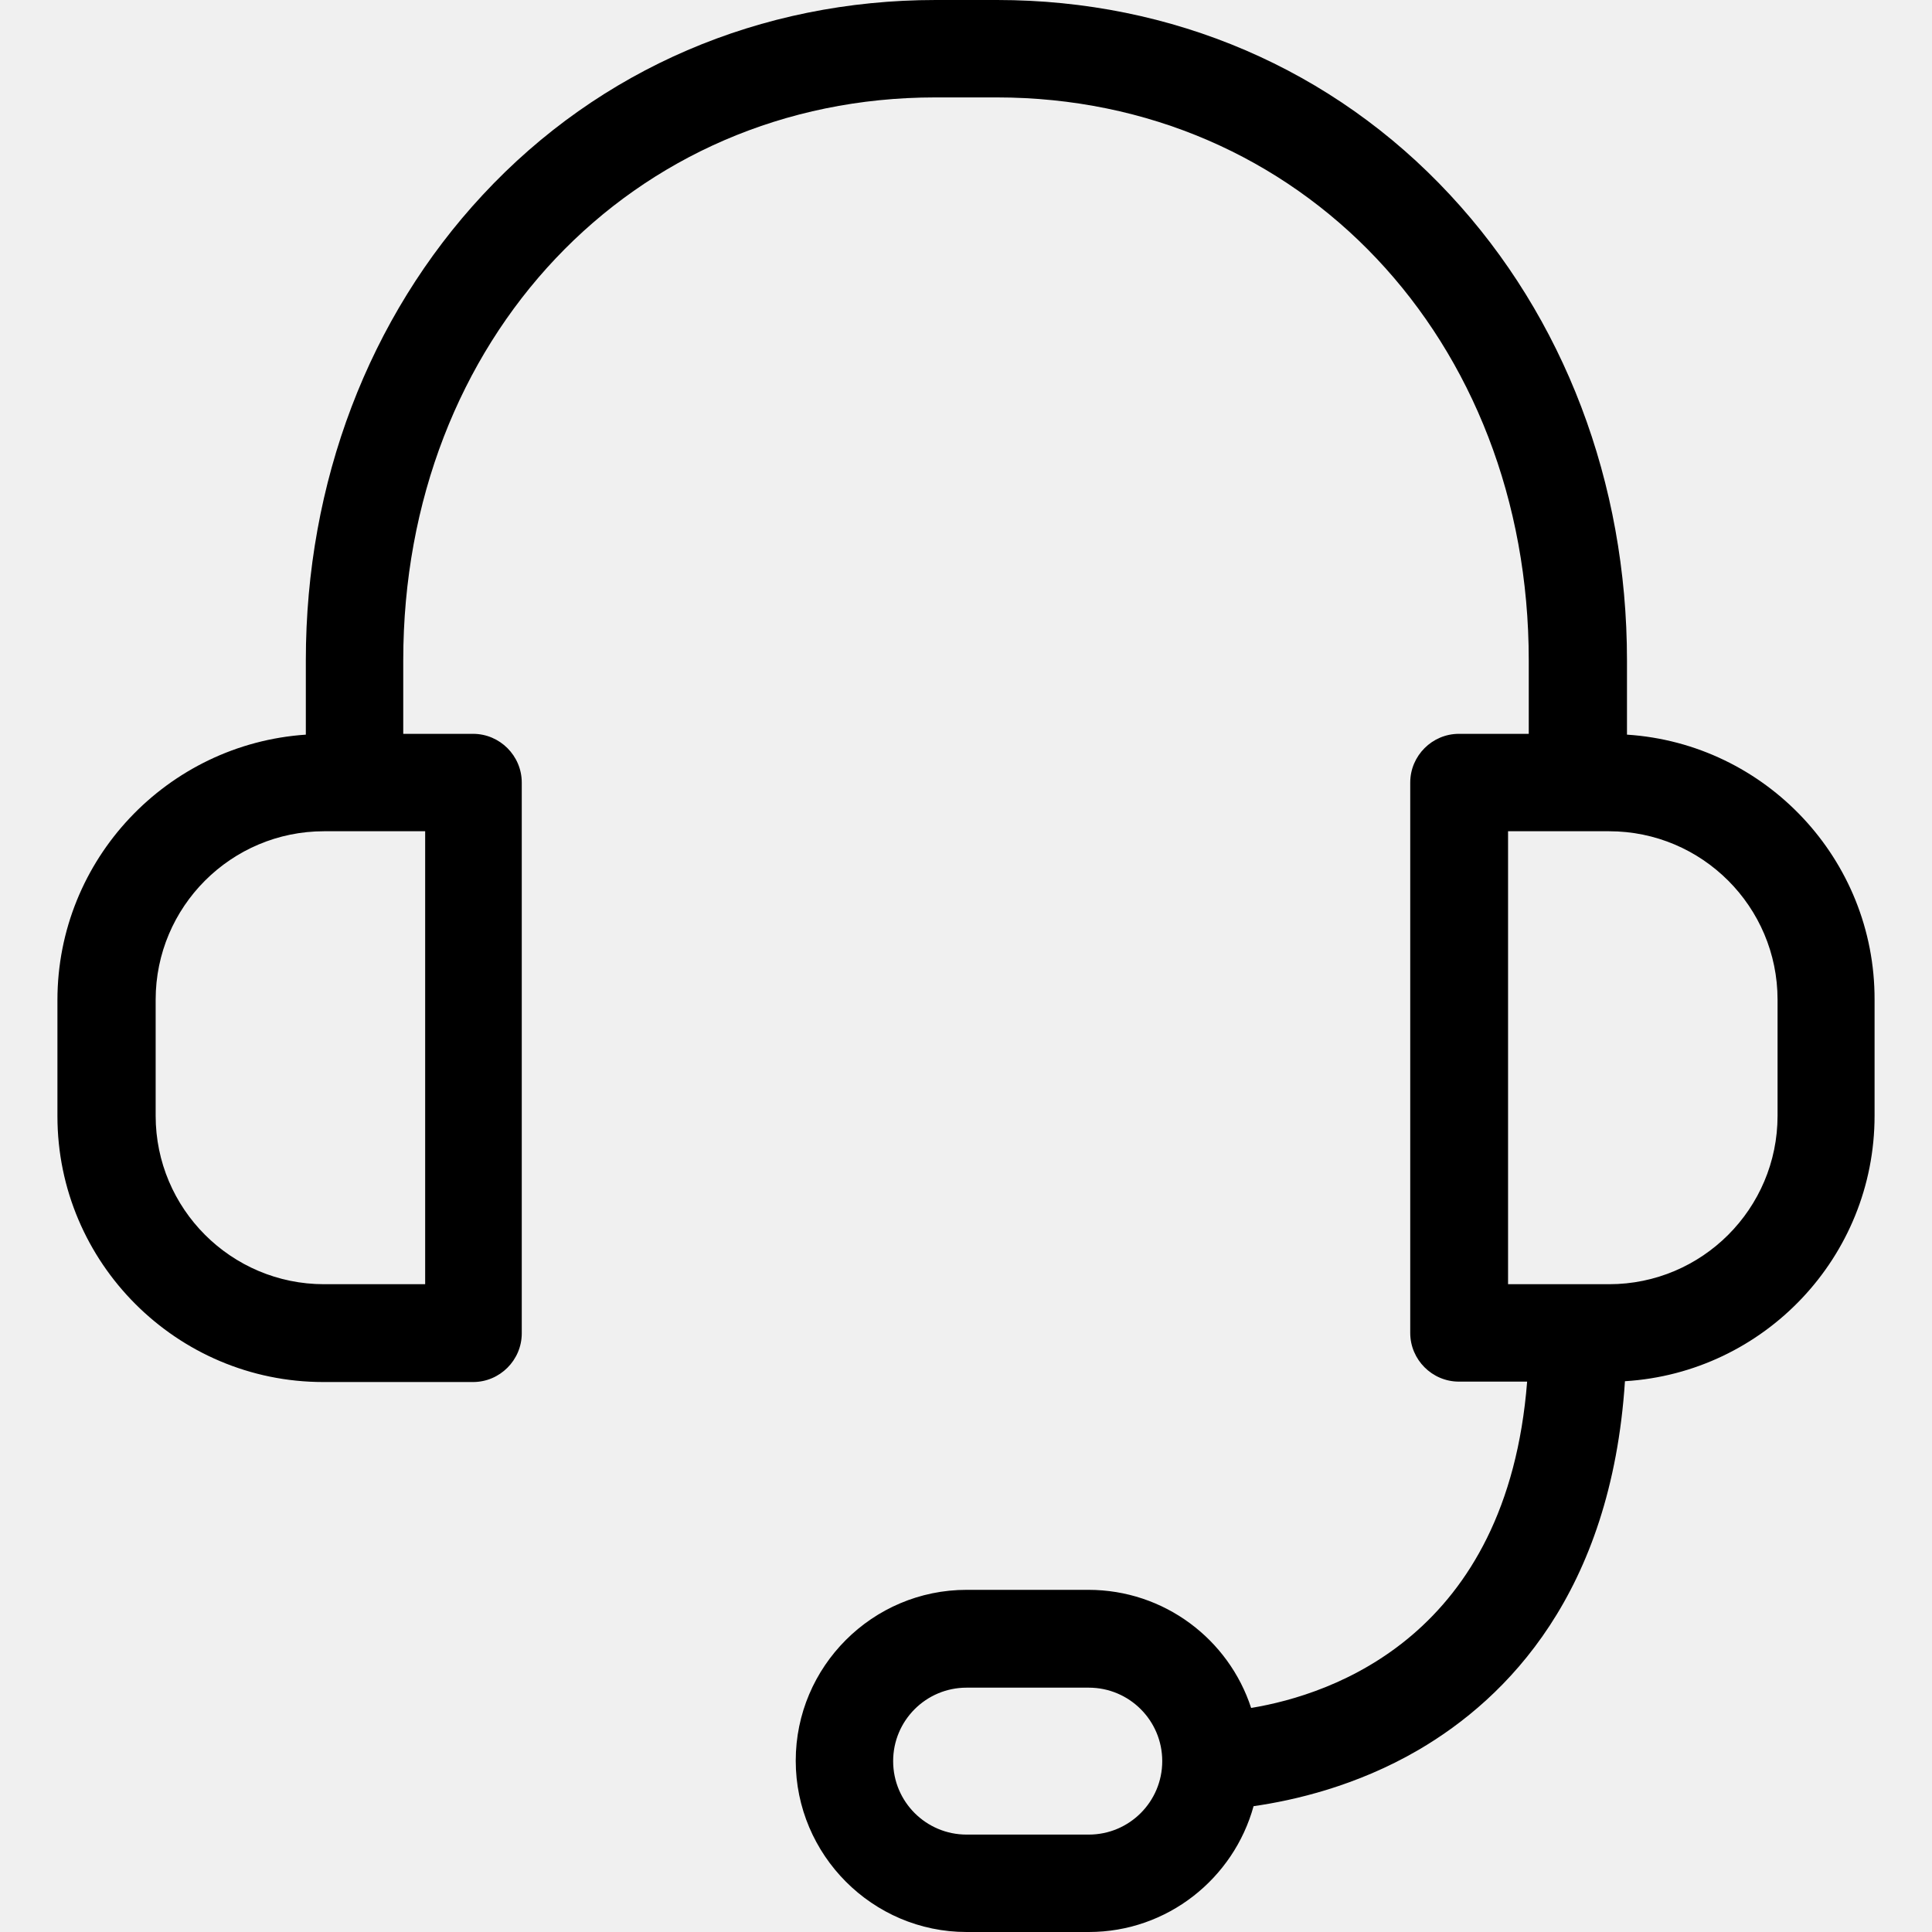
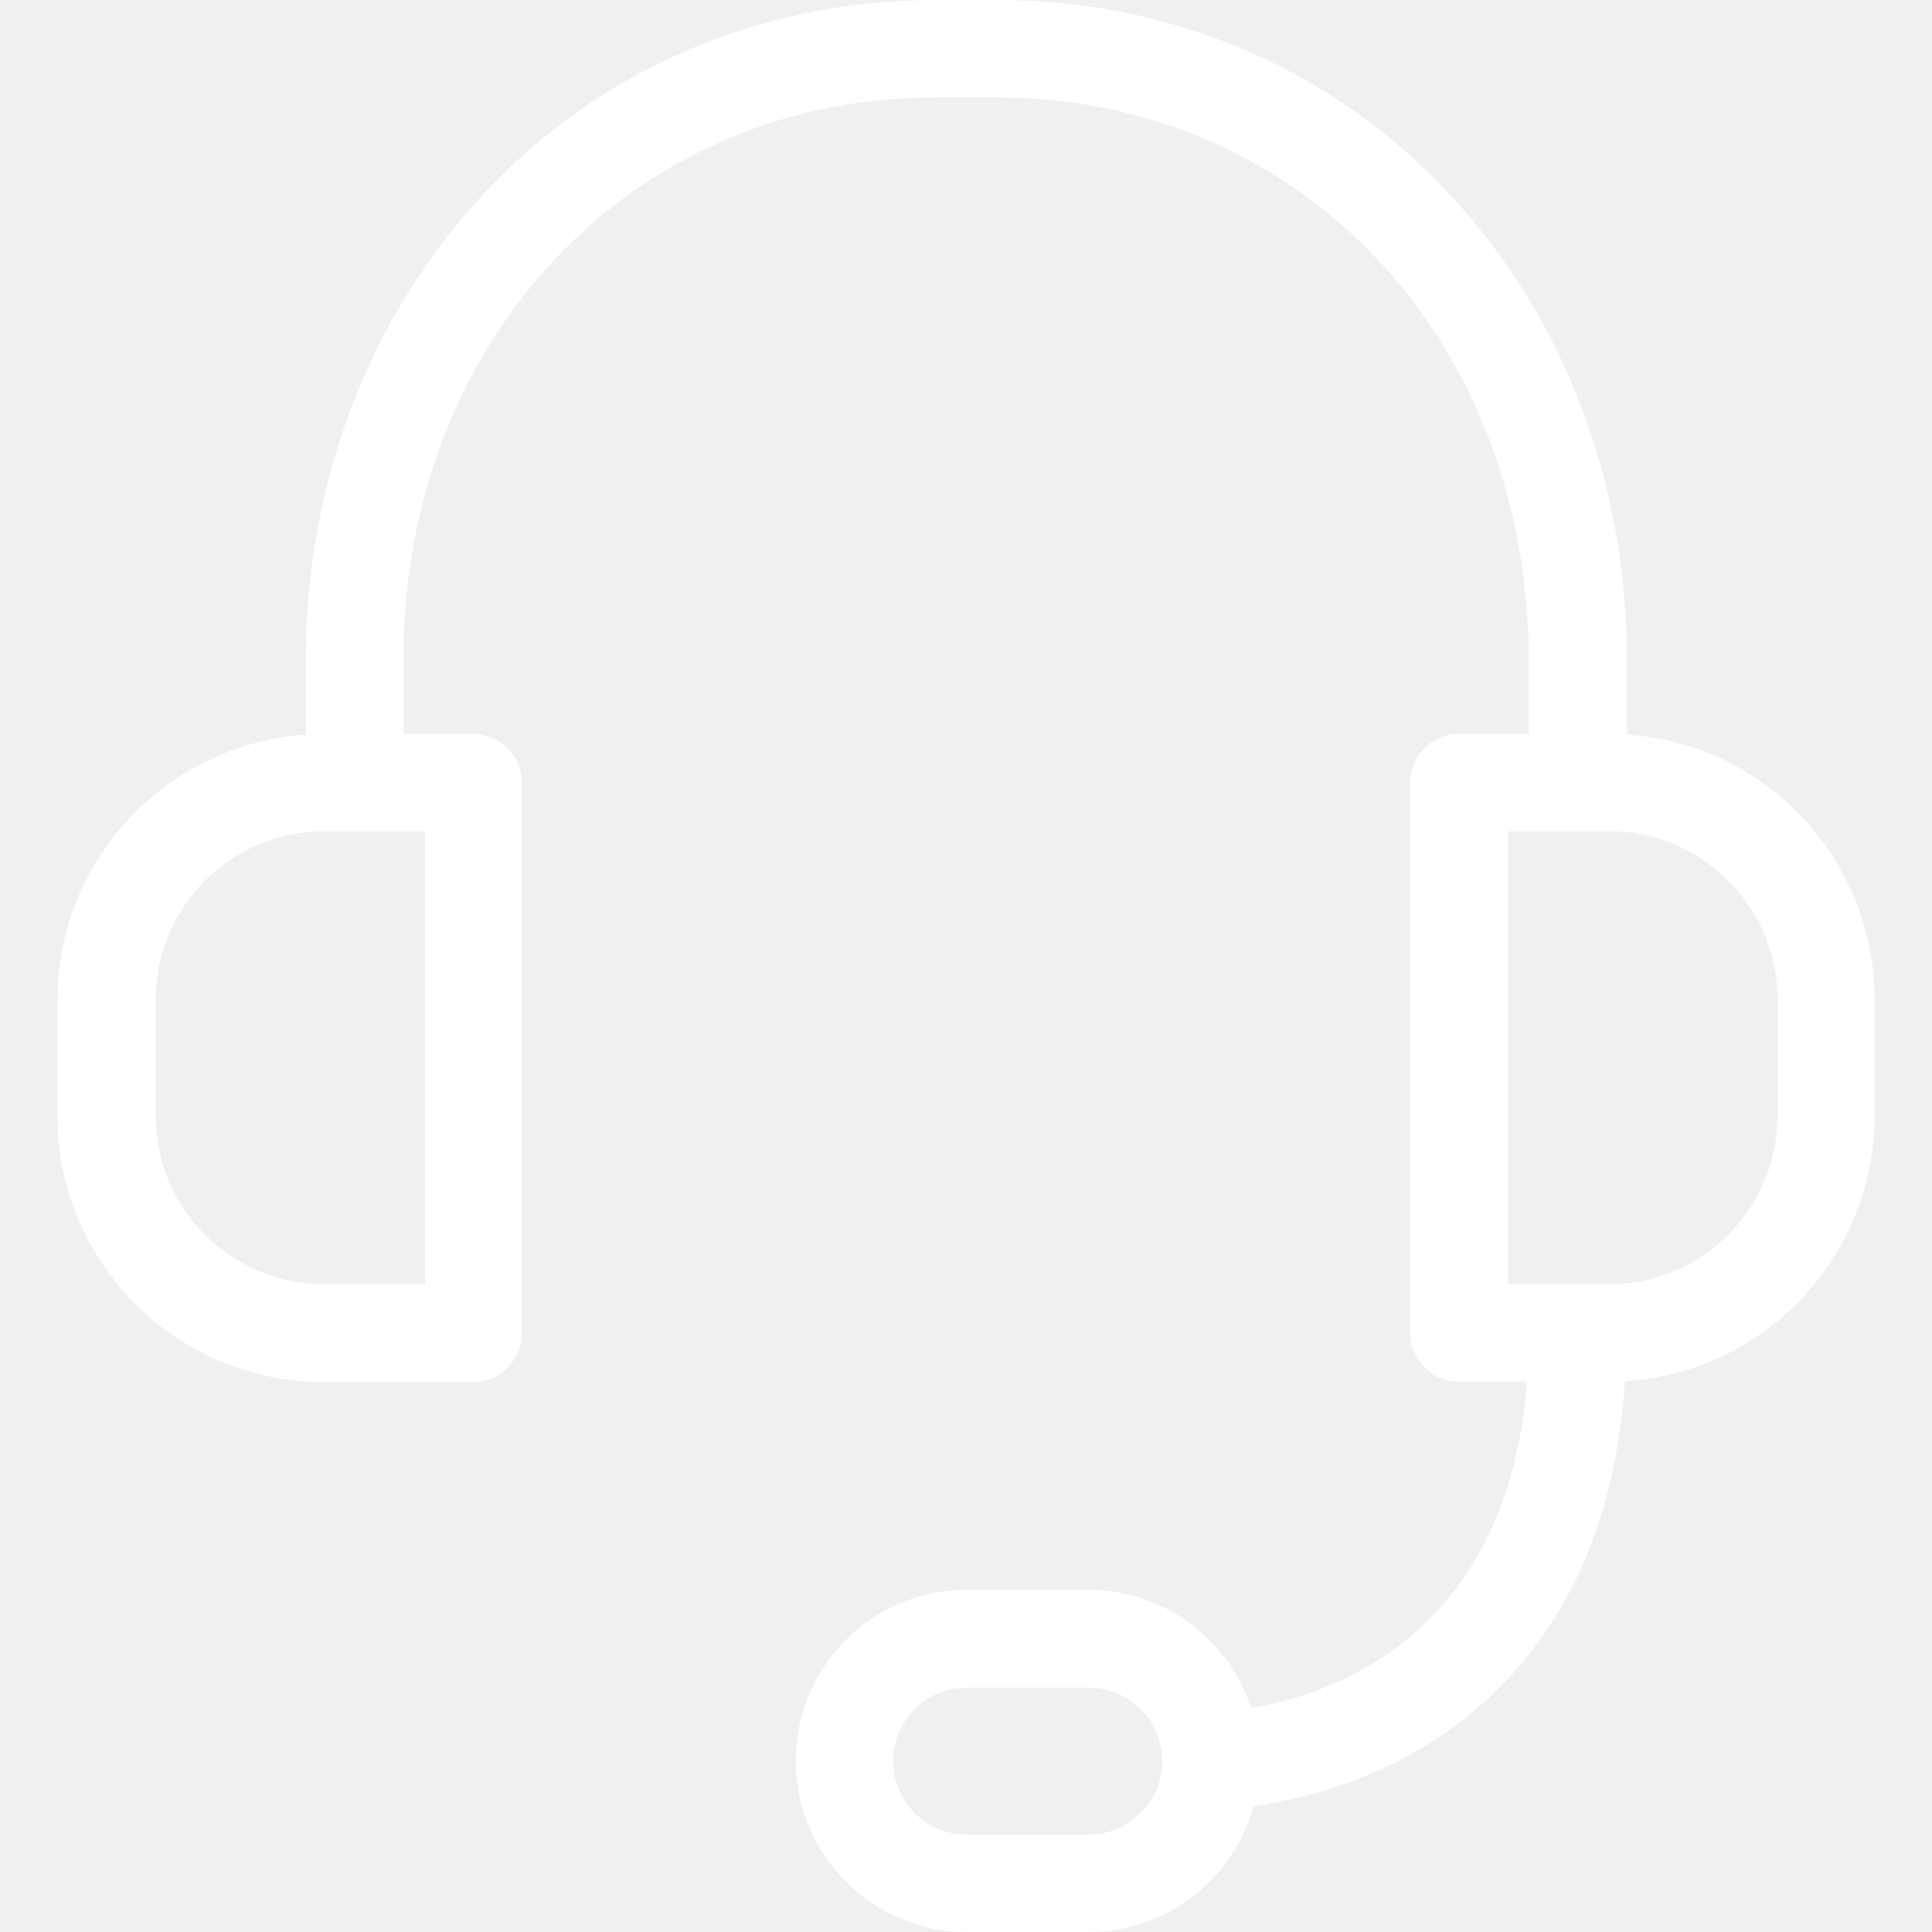
- <svg xmlns="http://www.w3.org/2000/svg" version="1.1" id="Capa_1" x="0px" y="0px" viewBox="0 0 476 476" style="enable-background:new 0 0 476 476;" xml:space="preserve">
+ <svg xmlns="http://www.w3.org/2000/svg" version="1.1" id="Capa_1" x="0px" y="0px" viewBox="0 0 476 476" fill="#fff" style="enable-background:new 0 0 476 476;" xml:space="preserve">
  <g>
    <path d="M400.85,181v-18.3c0-43.8-15.5-84.5-43.6-114.7c-28.8-31-68.4-48-111.6-48h-15.1c-43.2,0-82.8,17-111.6,48   c-28.1,30.2-43.6,70.9-43.6,114.7V181c-34.1,2.3-61.2,30.7-61.2,65.4V275c0,36.1,29.4,65.5,65.5,65.5h36.9c6.6,0,12-5.4,12-12   V192.8c0-6.6-5.4-12-12-12h-17.2v-18.1c0-79.1,56.4-138.7,131.1-138.7h15.1c74.8,0,131.1,59.6,131.1,138.7v18.1h-17.2   c-6.6,0-12,5.4-12,12v135.6c0,6.6,5.4,12,12,12h16.8c-4.9,62.6-48,77.1-68,80.4c-5.5-16.9-21.4-29.1-40.1-29.1h-30   c-23.2,0-42.1,18.9-42.1,42.1s18.9,42.2,42.1,42.2h30.1c19.4,0,35.7-13.2,40.6-31c9.8-1.4,25.3-4.9,40.7-13.9   c21.7-12.7,47.4-38.6,50.8-90.8c34.3-2.1,61.5-30.6,61.5-65.4v-28.6C461.95,211.7,434.95,183.2,400.85,181z M104.75,316.4h-24.9   c-22.9,0-41.5-18.6-41.5-41.5v-28.6c0-22.9,18.6-41.5,41.5-41.5h24.9V316.4z M268.25,452h-30.1c-10,0-18.1-8.1-18.1-18.1   s8.1-18.1,18.1-18.1h30.1c10,0,18.1,8.1,18.1,18.1S278.25,452,268.25,452z M437.95,274.9c0,22.9-18.6,41.5-41.5,41.5h-24.9V204.8   h24.9c22.9,0,41.5,18.6,41.5,41.5V274.9z" />
  </g>
  <g>
</g>
  <g>
</g>
  <g>
</g>
  <g>
</g>
  <g>
</g>
  <g>
</g>
  <g>
</g>
  <g>
</g>
  <g>
</g>
  <g>
</g>
  <g>
</g>
  <g>
</g>
  <g>
</g>
  <g>
</g>
  <g>
</g>
</svg>
